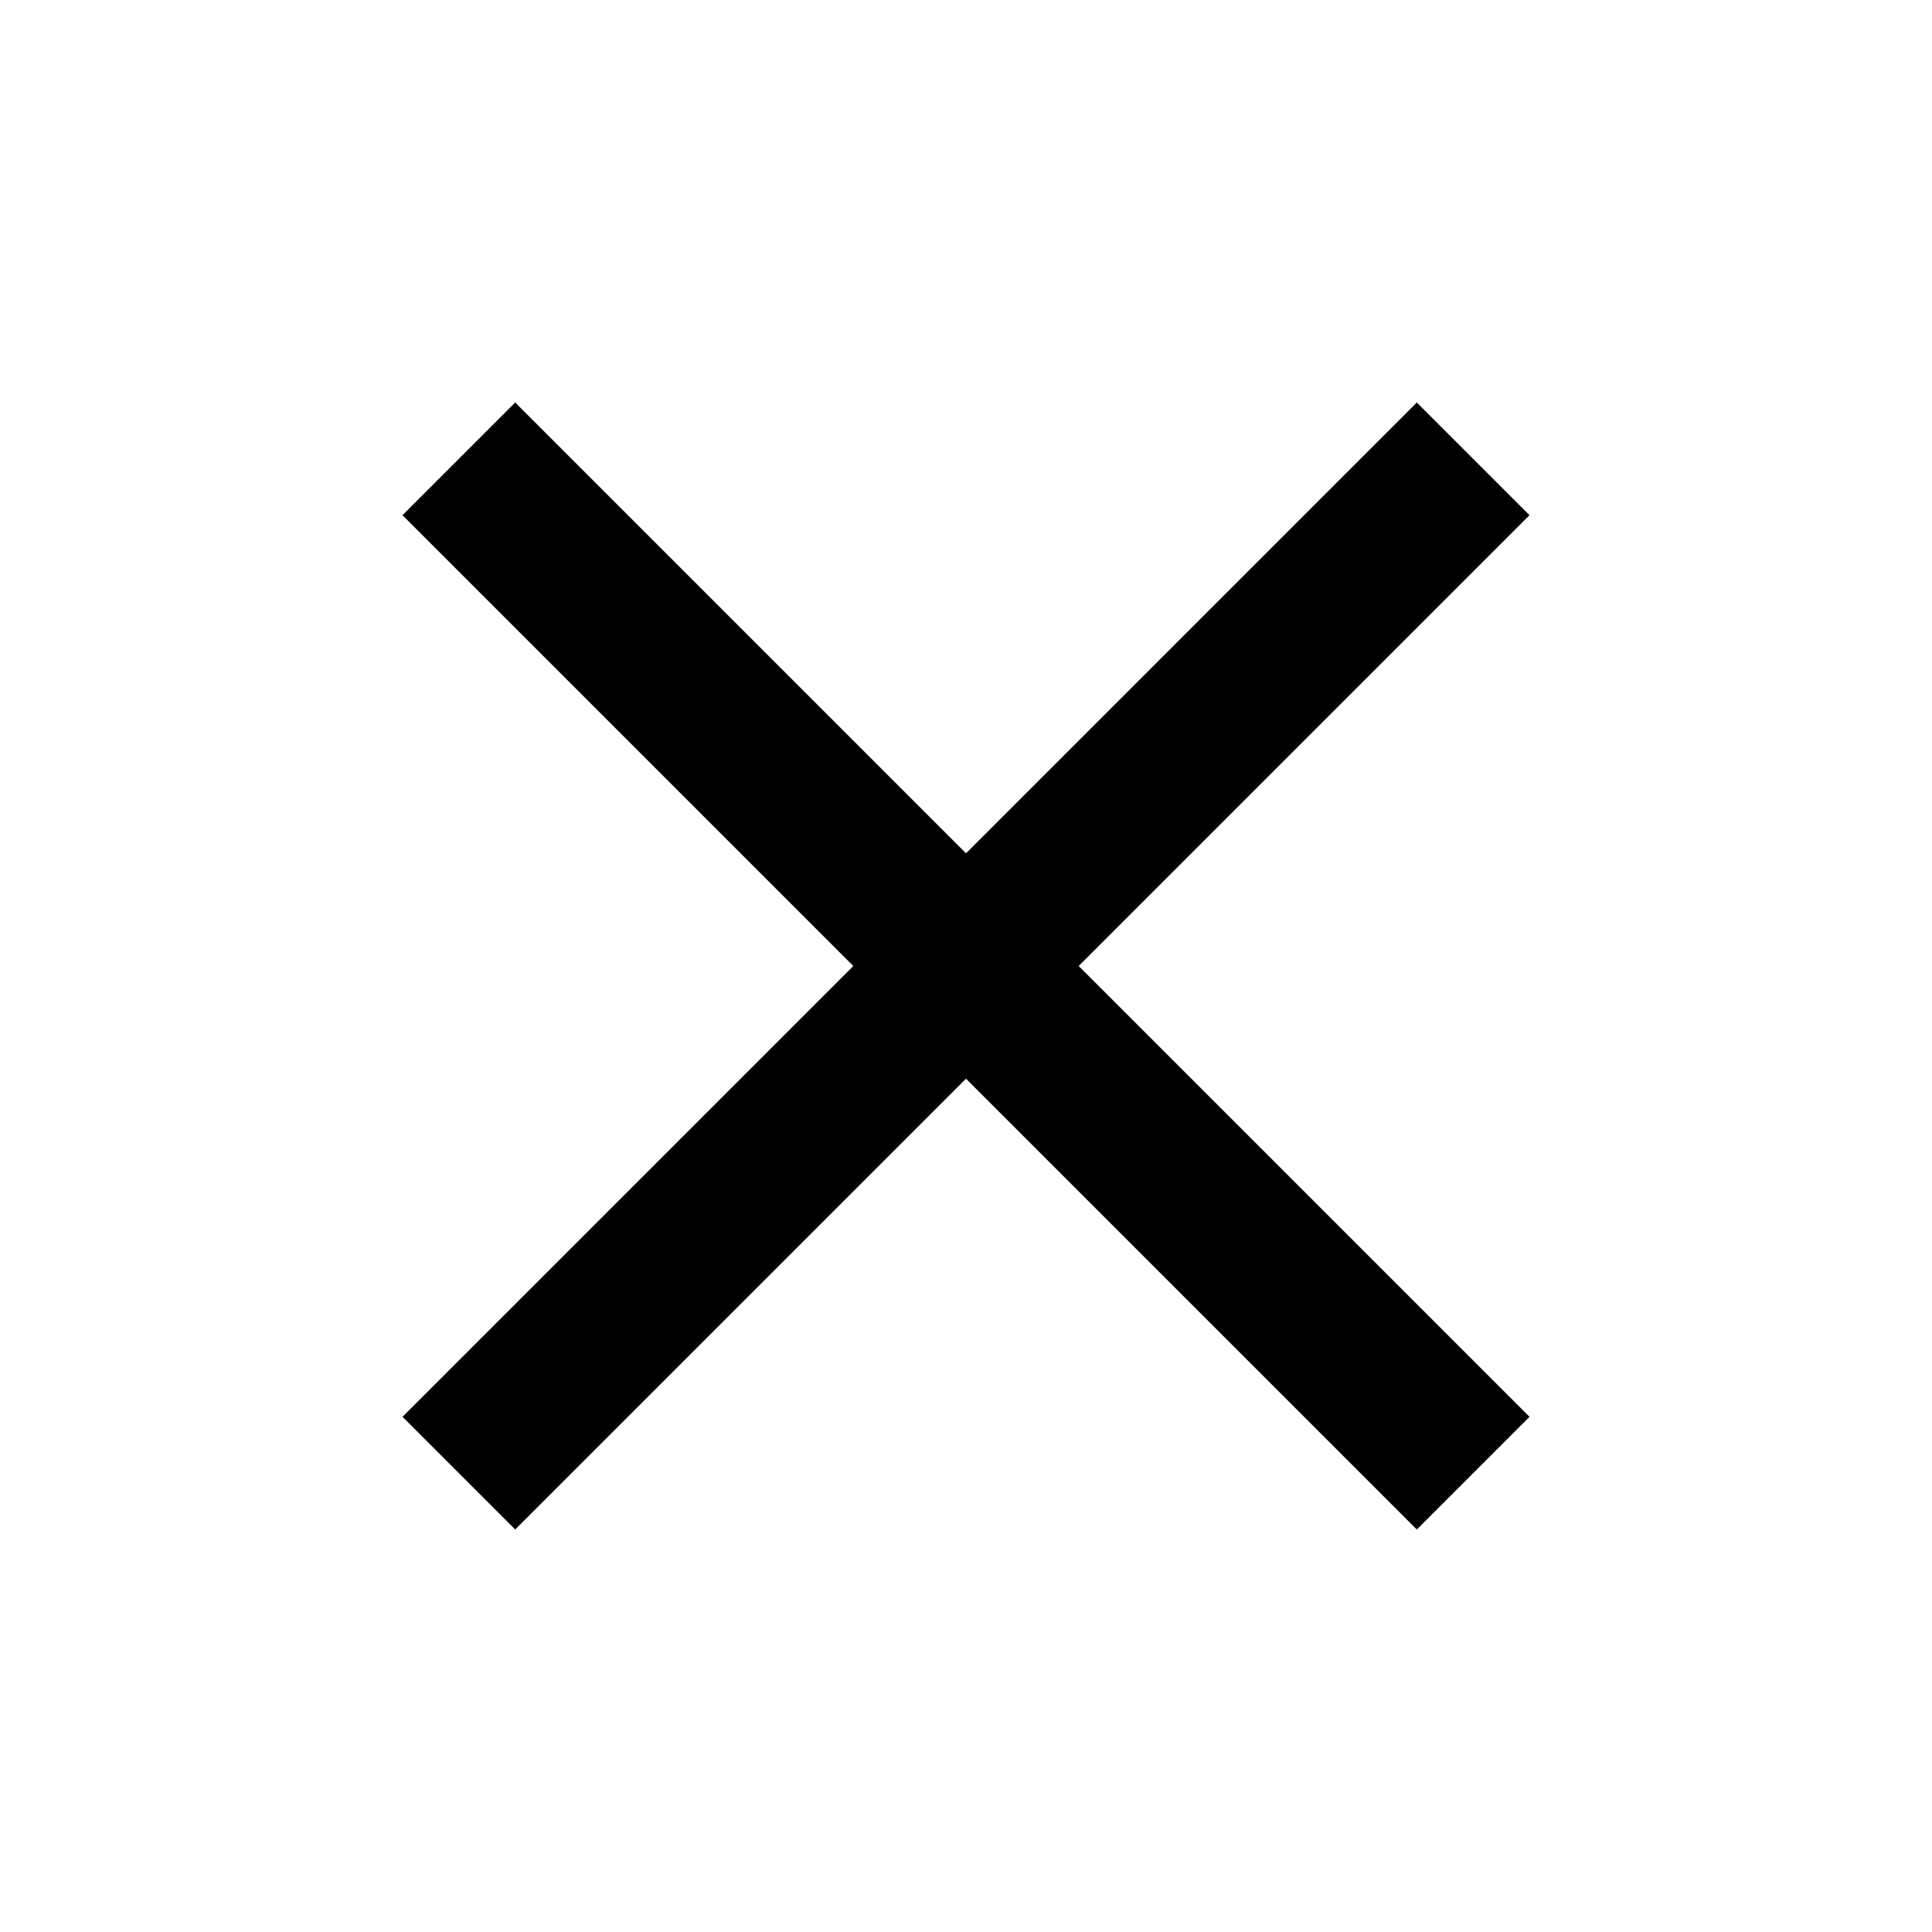
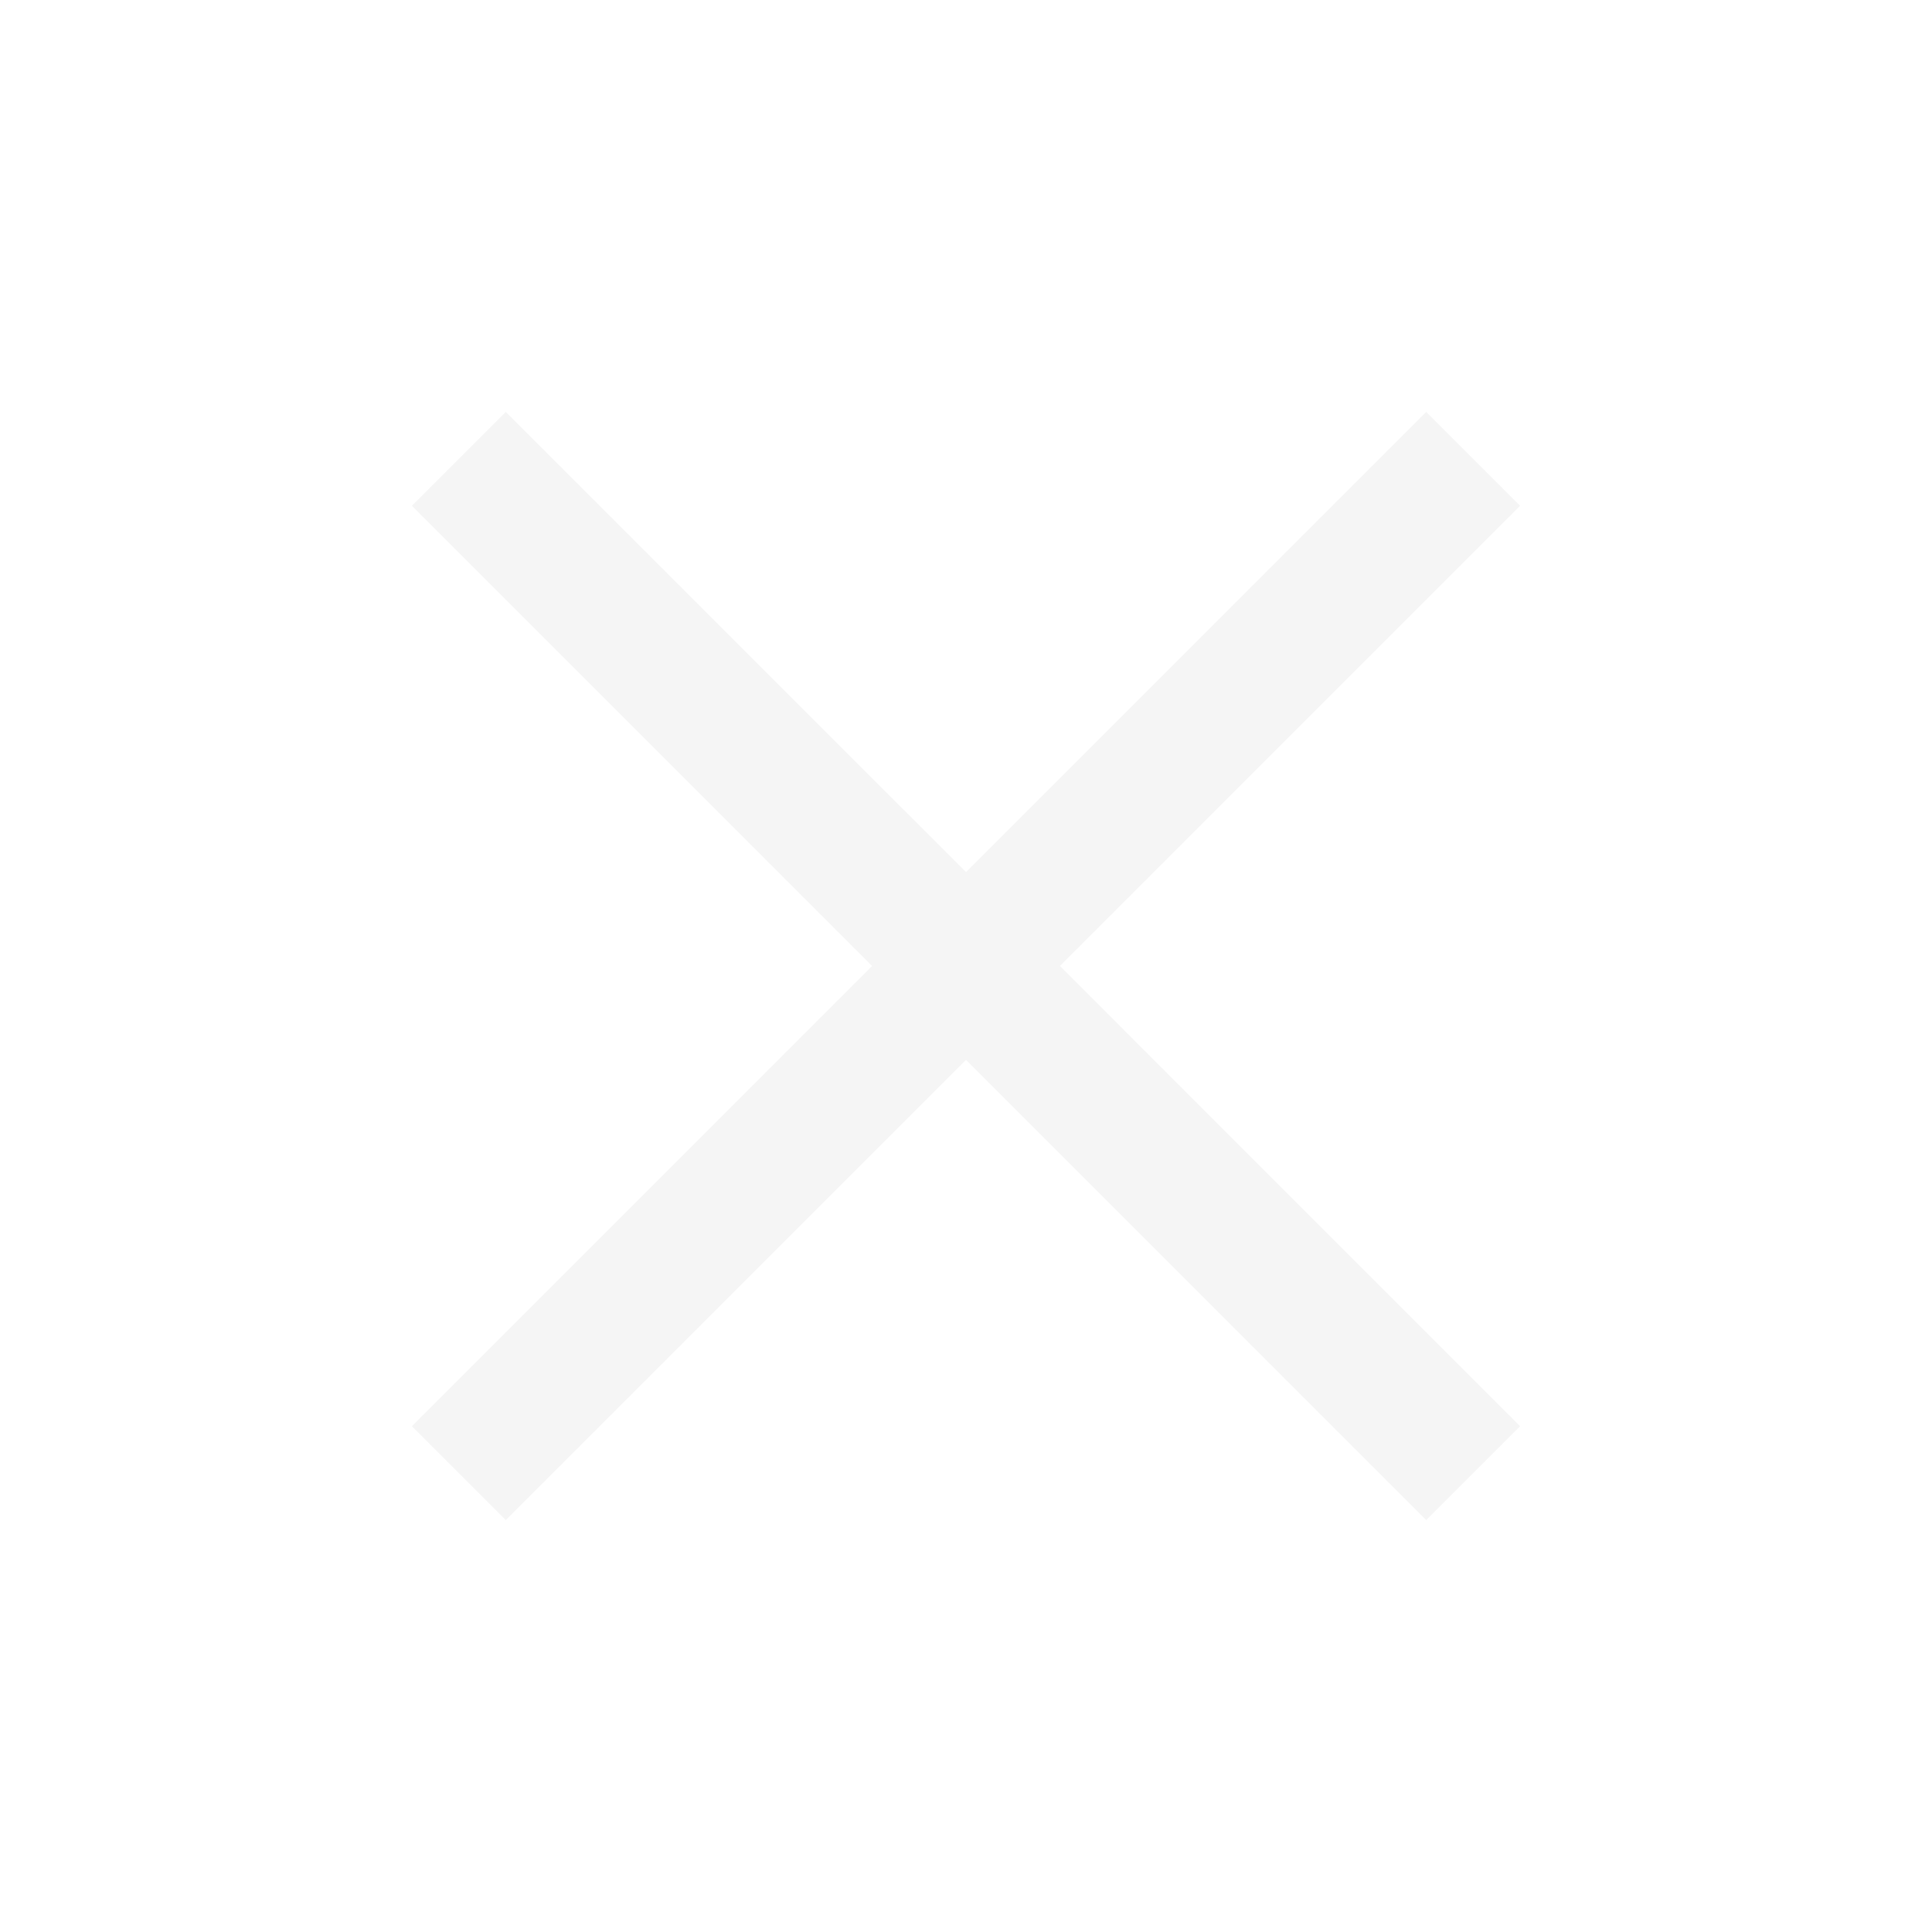
- <svg xmlns="http://www.w3.org/2000/svg" height="24px" viewBox="0 -960 960 960" width="24px" fill="#000000">
-   <path d="m256-200-56-56 224-224-224-224 56-56 224 224 224-224 56 56-224 224 224 224-56 56-224-224-224 224Z" />
+ <svg xmlns="http://www.w3.org/2000/svg" height="40px" viewBox="0 -960 960 960" width="40px" fill="#F5F5F5">
+   <path d="m251.33-204.67-46.66-46.66L433.33-480 204.67-708.67l46.66-46.66L480-526.67l228.67-228.66 46.66 46.66L526.67-480l228.66 228.67-46.66 46.66L480-433.33 251.33-204.67Z" />
</svg>
